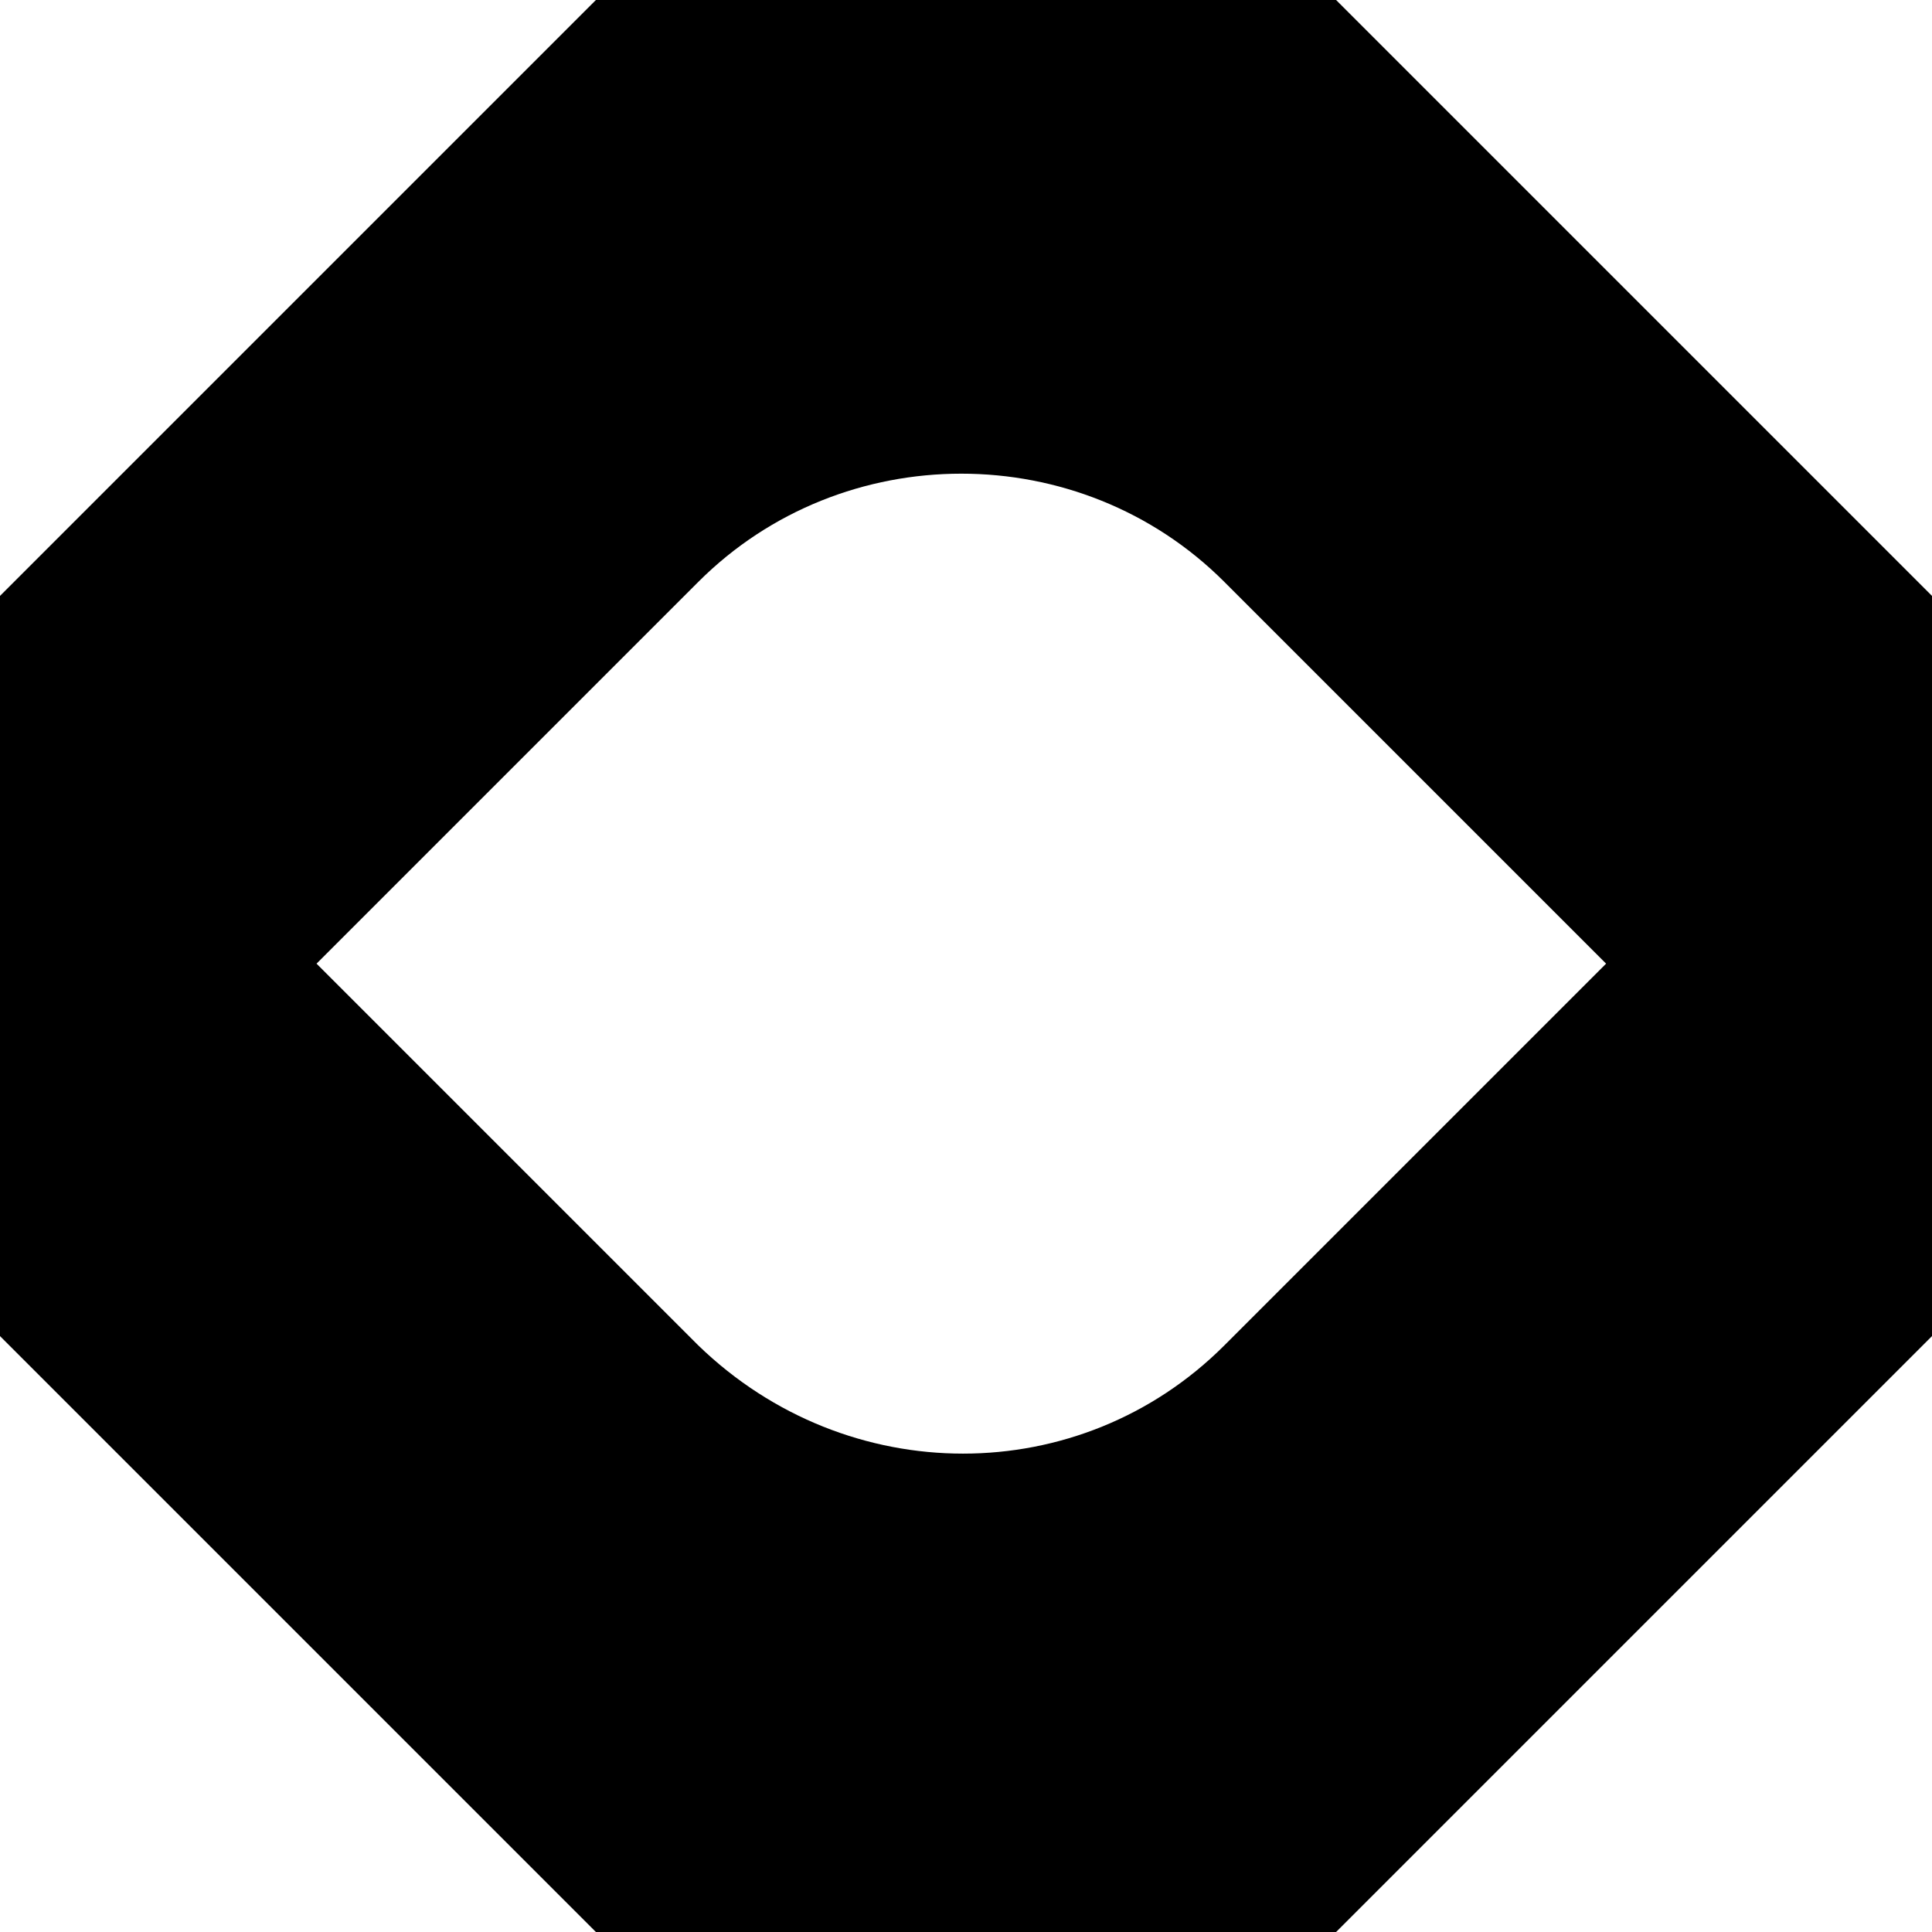
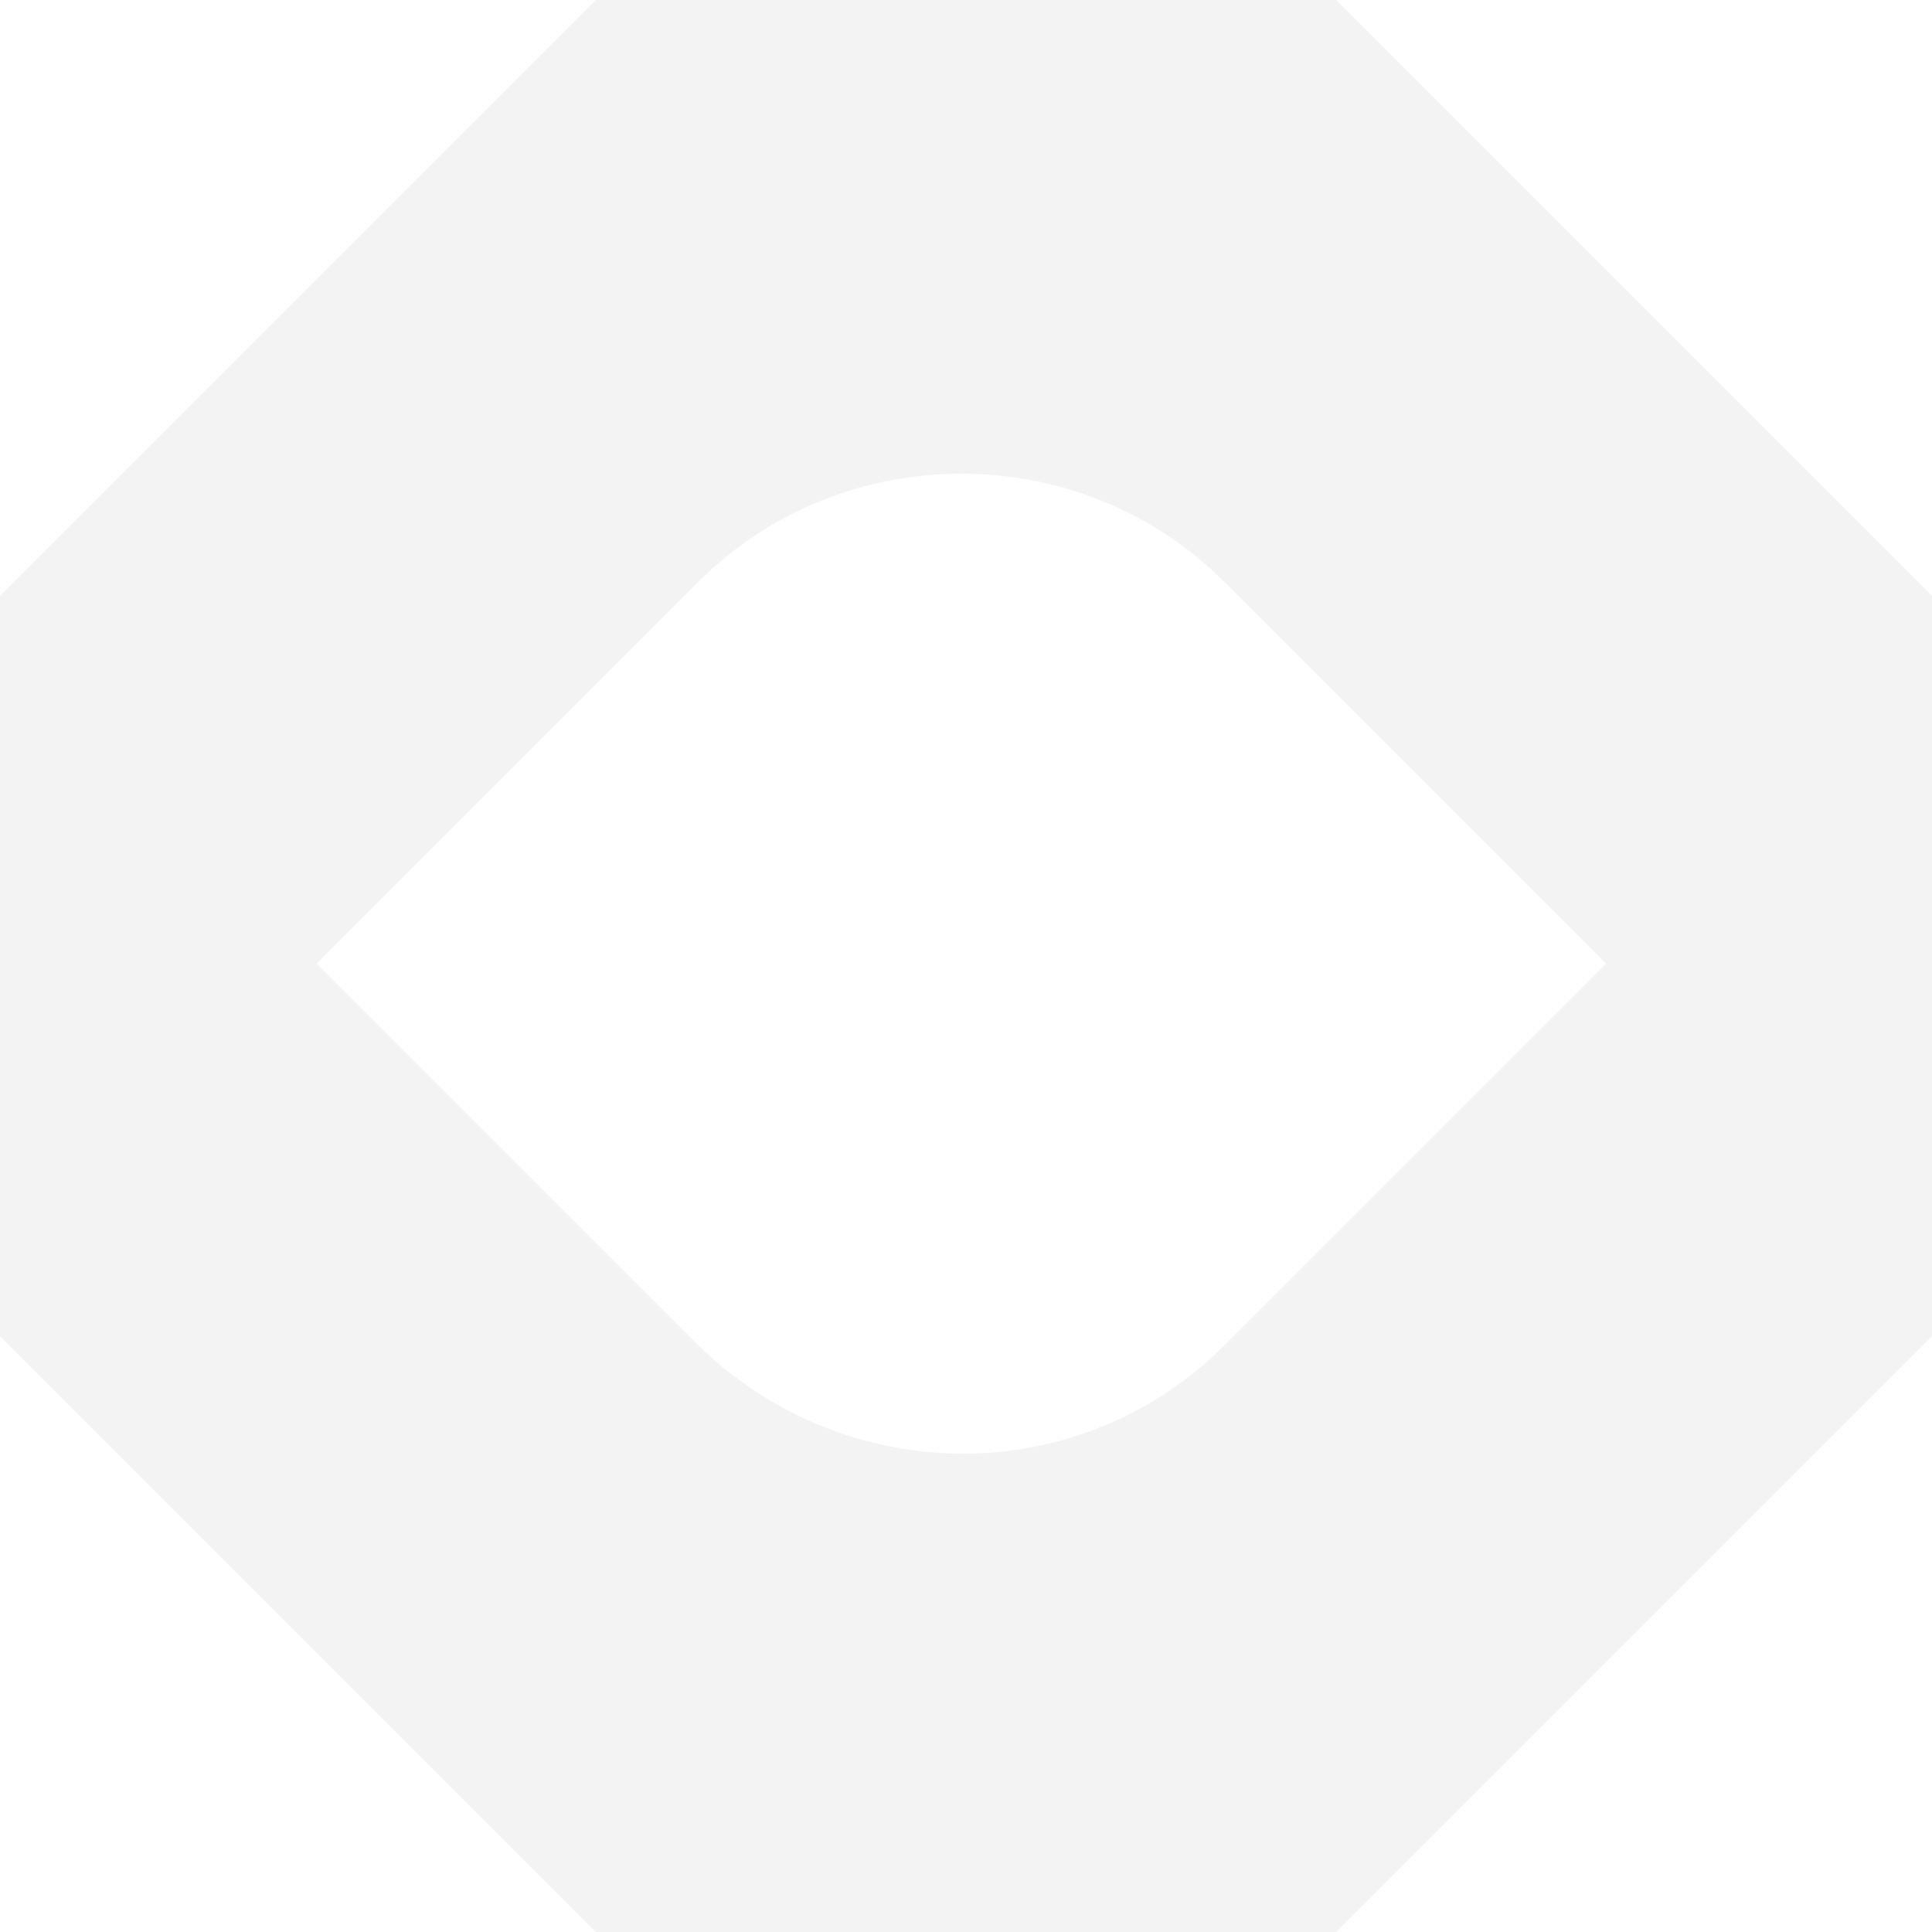
- <svg xmlns="http://www.w3.org/2000/svg" version="1.1" width="32" height="32" viewBox="0 0 32 32">
-   <path d="M22.13 0h-12.26l-9.87 9.87v12.26l9.87 9.87h12.26l9.87-9.87v-12.26l-9.87-9.87zM11.566 22.284l-6.323-6.323 6.323-6.323c2.39-2.39 6.323-2.39 8.713 0l6.323 6.323-6.323 6.323c-2.39 2.39-6.246 2.39-8.713 0z" />
+ <svg xmlns="http://www.w3.org/2000/svg" width="28" height="28" fill="none">
+   <path fill="#F3F3F3" d="M19.364 0H8.636L0 8.636v10.728L8.636 28h10.728L28 19.364V8.636L19.364 0ZM10.12 19.499l-5.532-5.533 5.532-5.532c2.092-2.092 5.533-2.092 7.625 0l5.532 5.532-5.532 5.533c-2.092 2.091-5.466 2.091-7.625 0Z" />
</svg>
